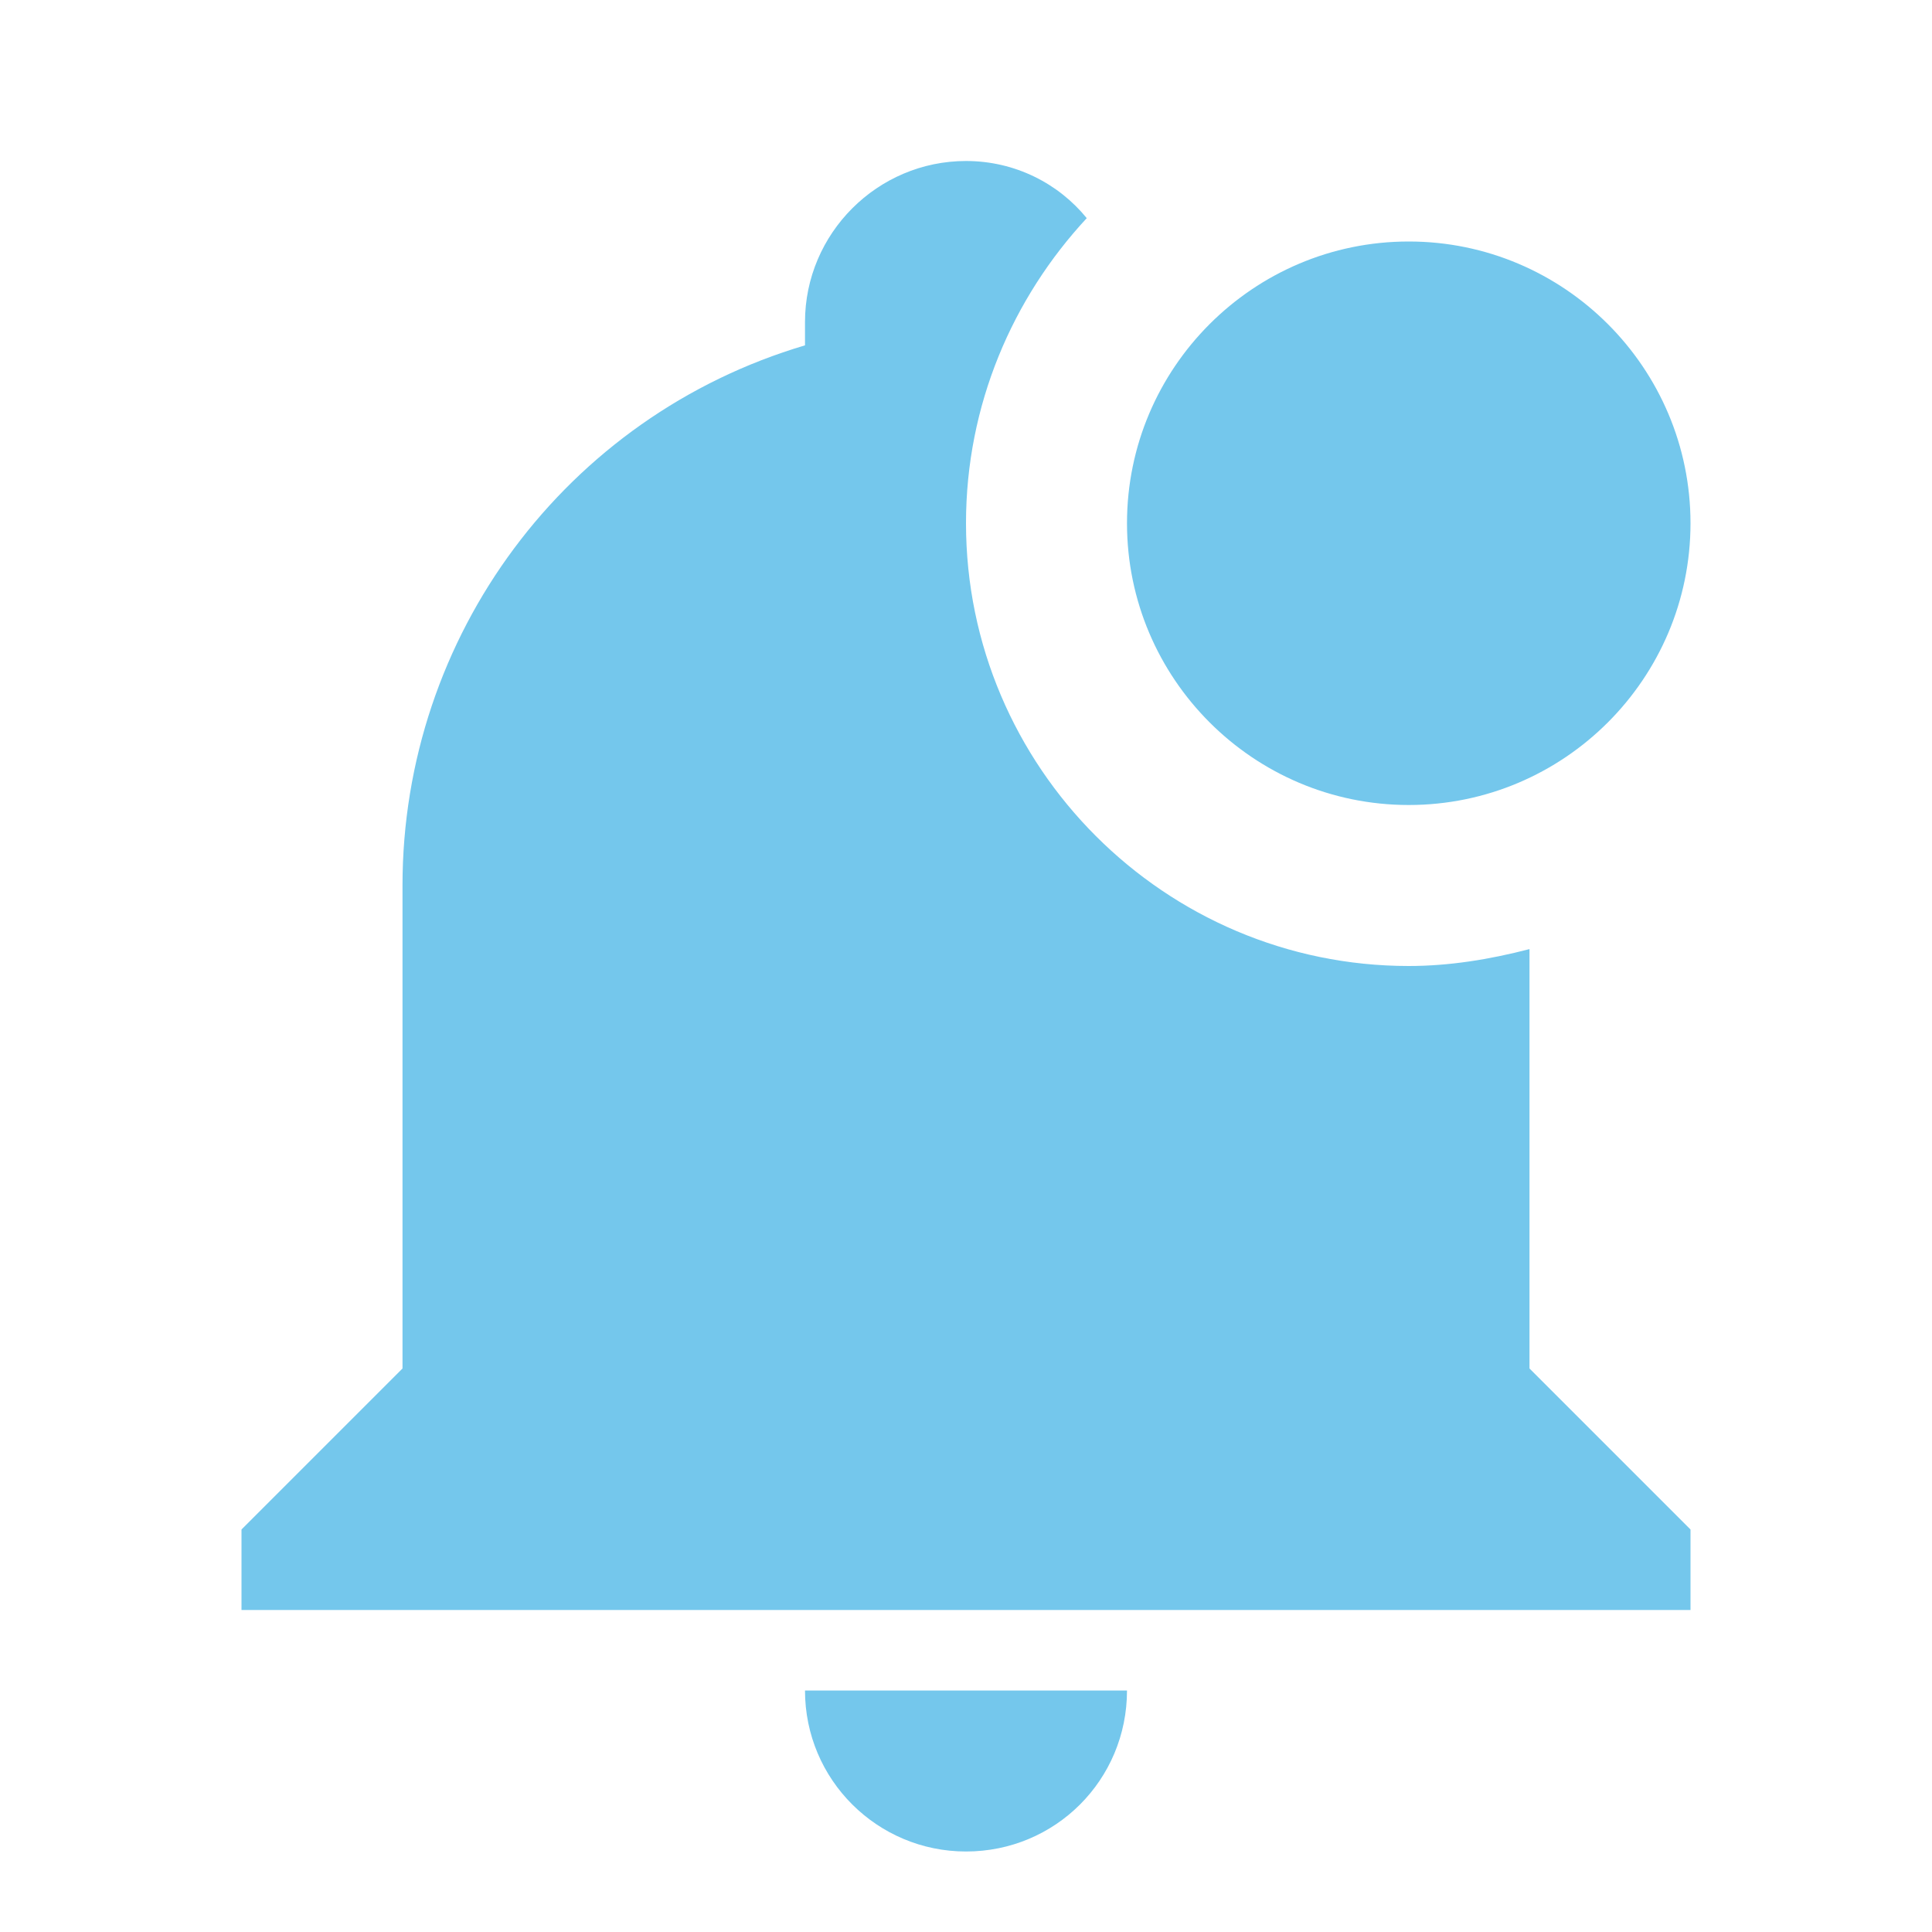
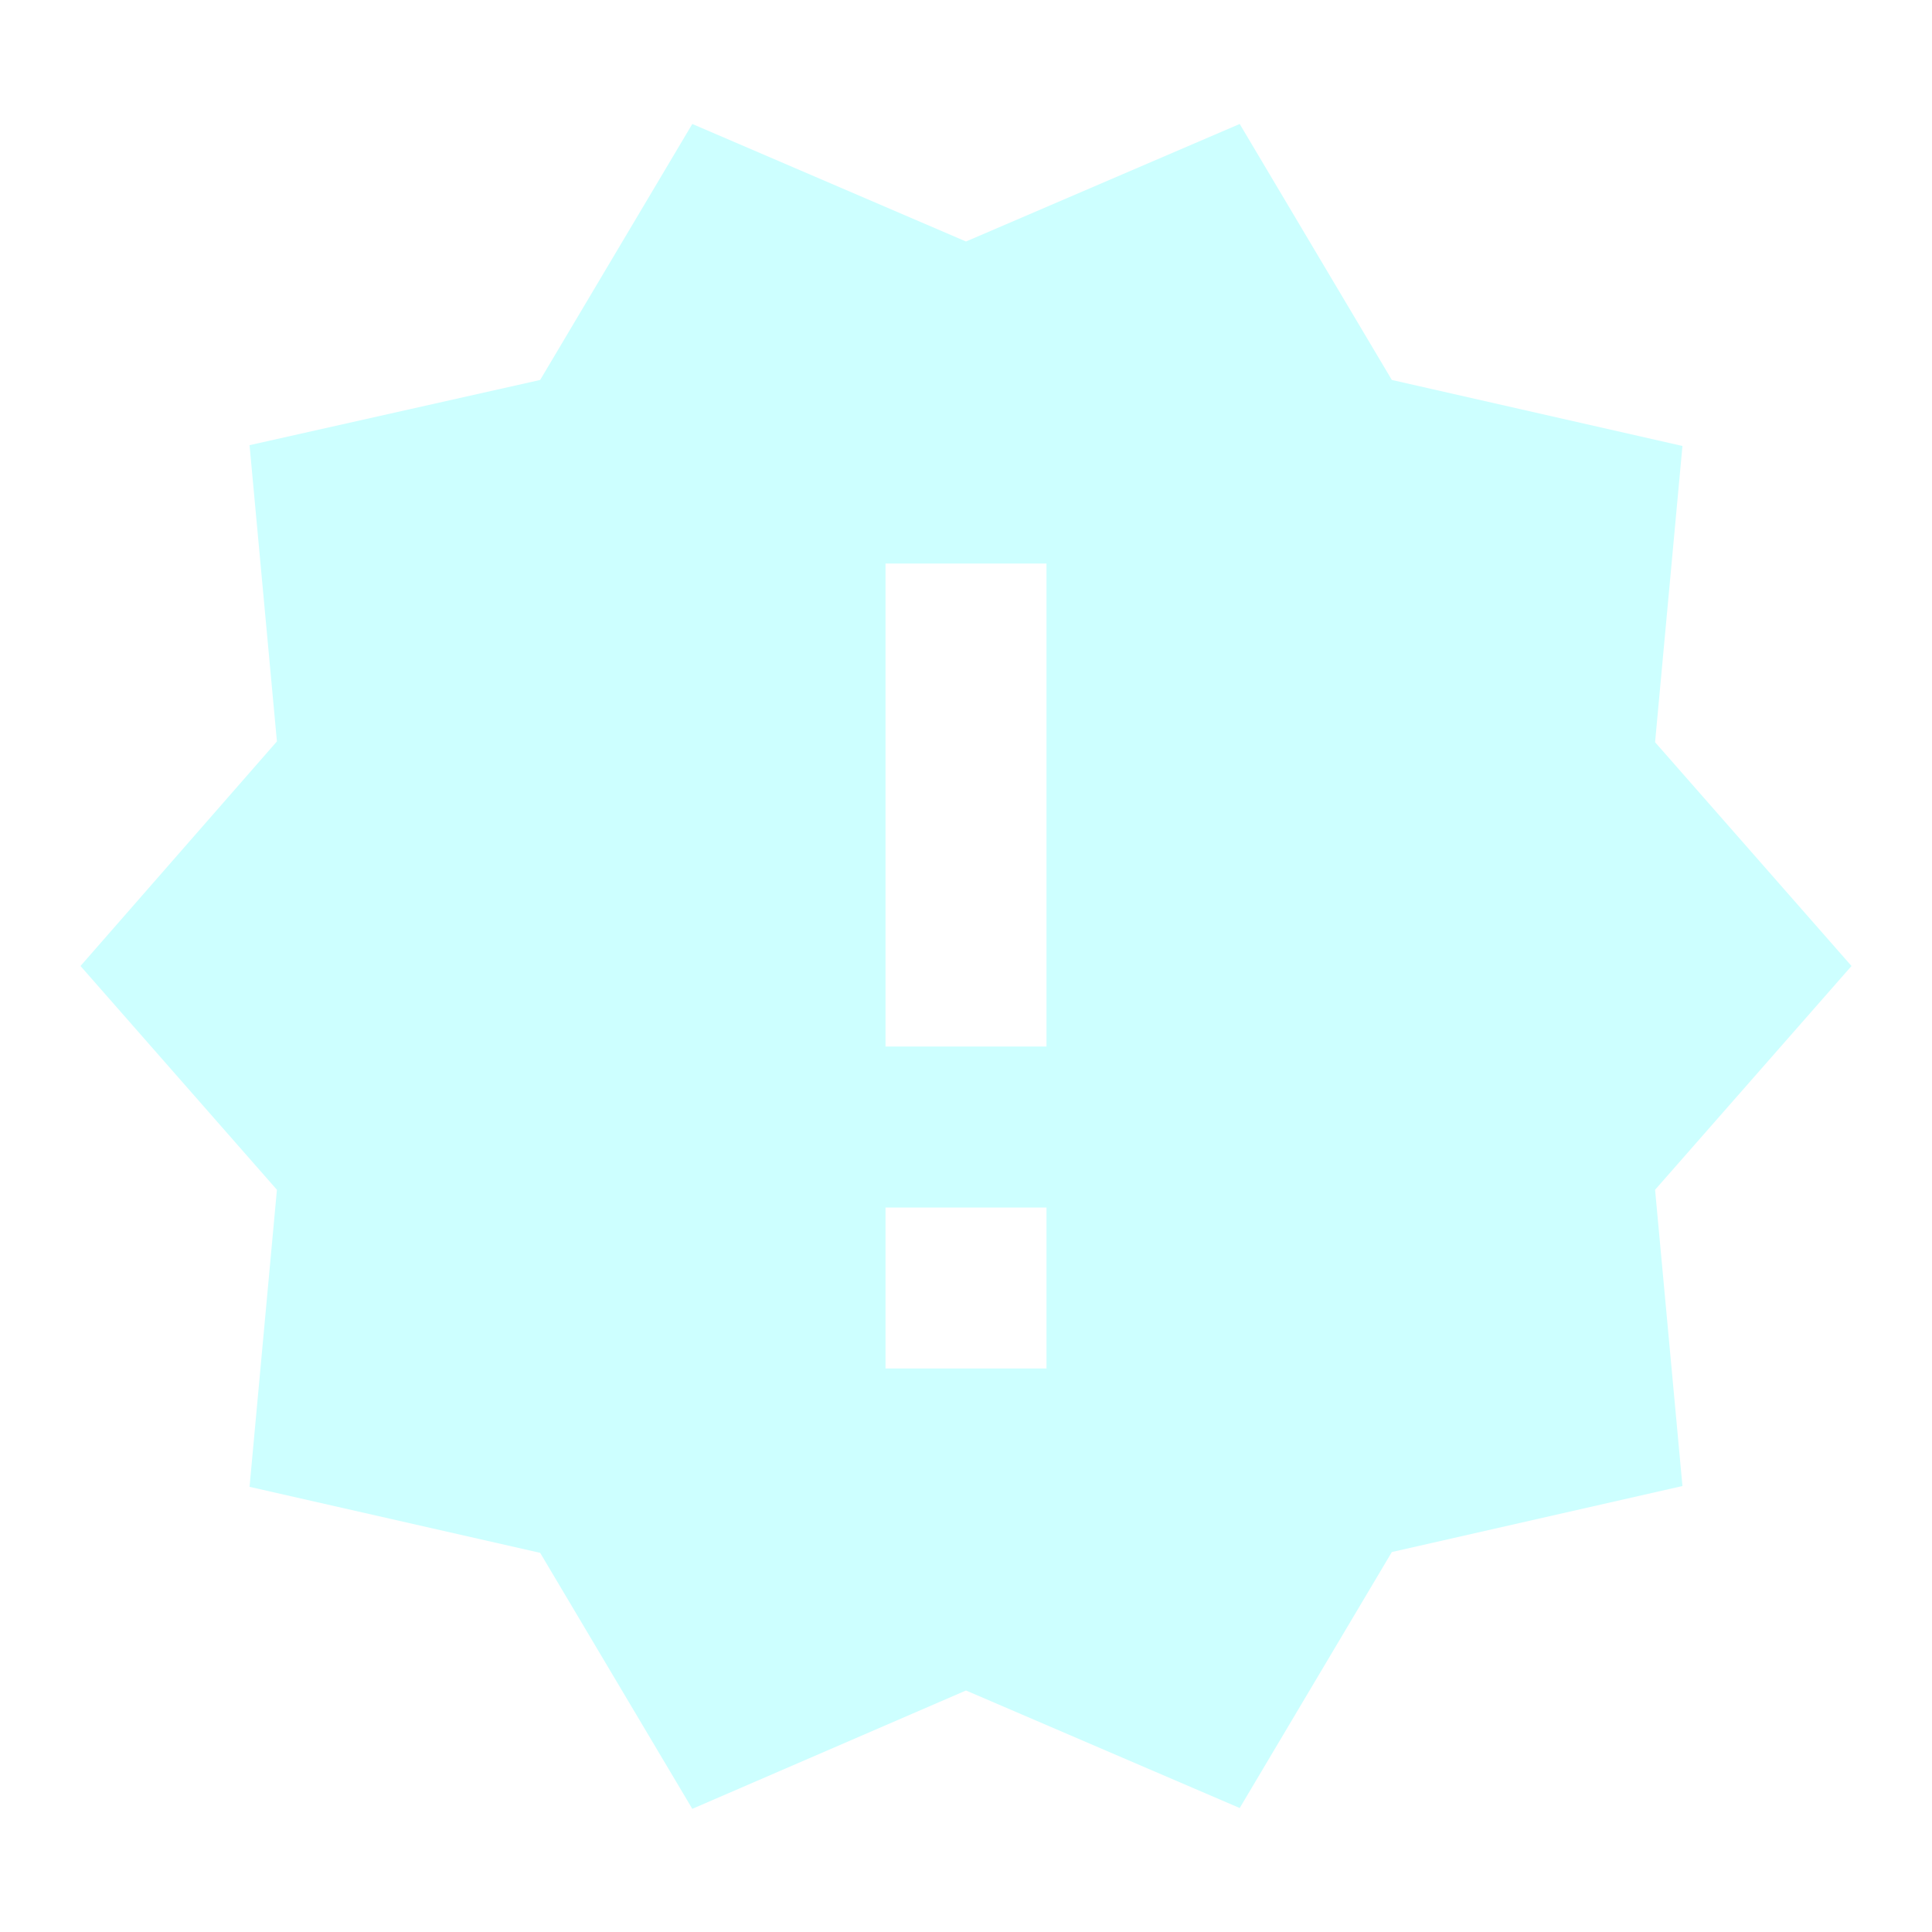
<svg xmlns="http://www.w3.org/2000/svg" viewBox="0 0 24 24">
-   <path fill="#74c7ec" d="M21 6.5C21 8.43 19.43 10 17.5 10S14 8.43 14 6.5 15.57 3 17.5 3 21 4.57 21 6.5M19 11.79C18.5 11.92 18 12 17.5 12C14.47 12 12 9.53 12 6.5C12 5.03 12.58 3.7 13.5 2.71C13.15 2.28 12.61 2 12 2C10.9 2 10 2.9 10 4V4.29C7.03 5.17 5 7.9 5 11V17L3 19V20H21V19L19 17V11.79M12 23C13.11 23 14 22.11 14 21H10C10 22.11 10.9 23 12 23Z" />
+   <path fill="#cdffff" d="M23,12L20.56,9.22L20.9,5.54L17.29,4.72L15.4,1.54L12,3L8.6,1.54L6.71,4.72L3.1,5.53L3.44,9.21L1,12L3.44,14.78L3.1,18.47L6.71,19.29L8.6,22.47L12,21L15.4,22.46L17.29,19.28L20.9,18.46L20.56,14.78L23,12M13,17H11V15H13V17M13,13H11V7H13V13Z" />
</svg>
